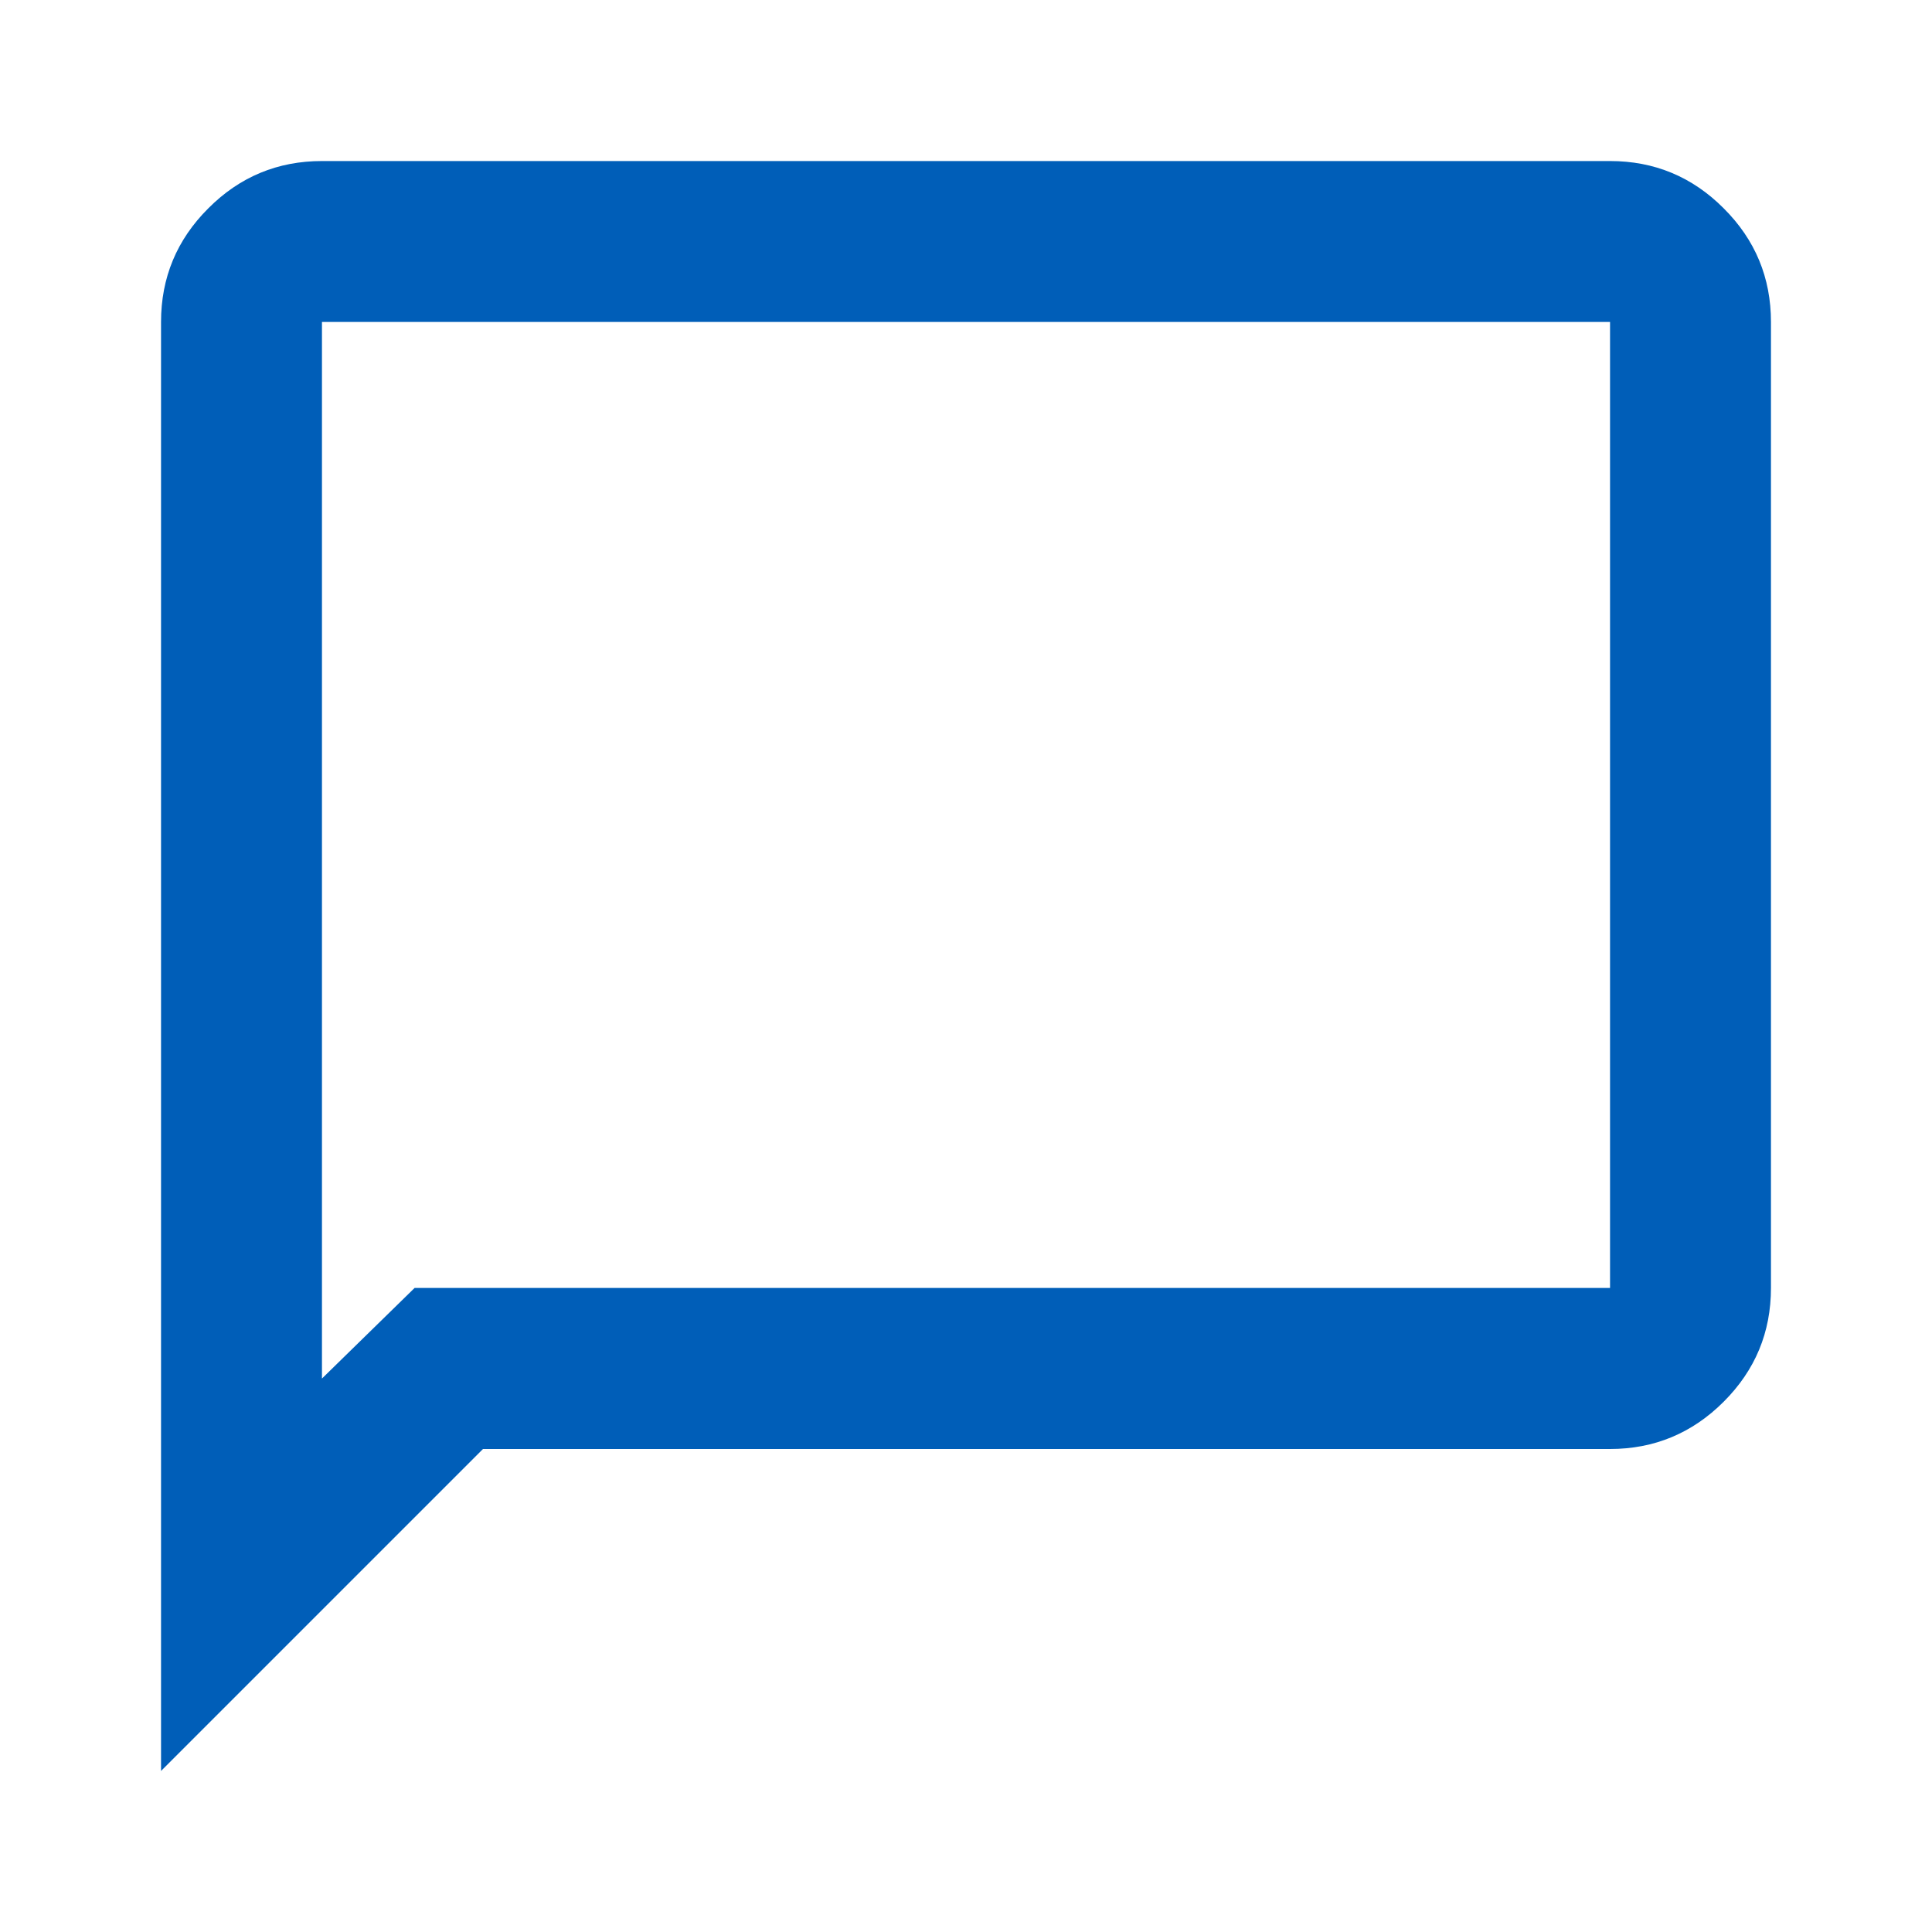
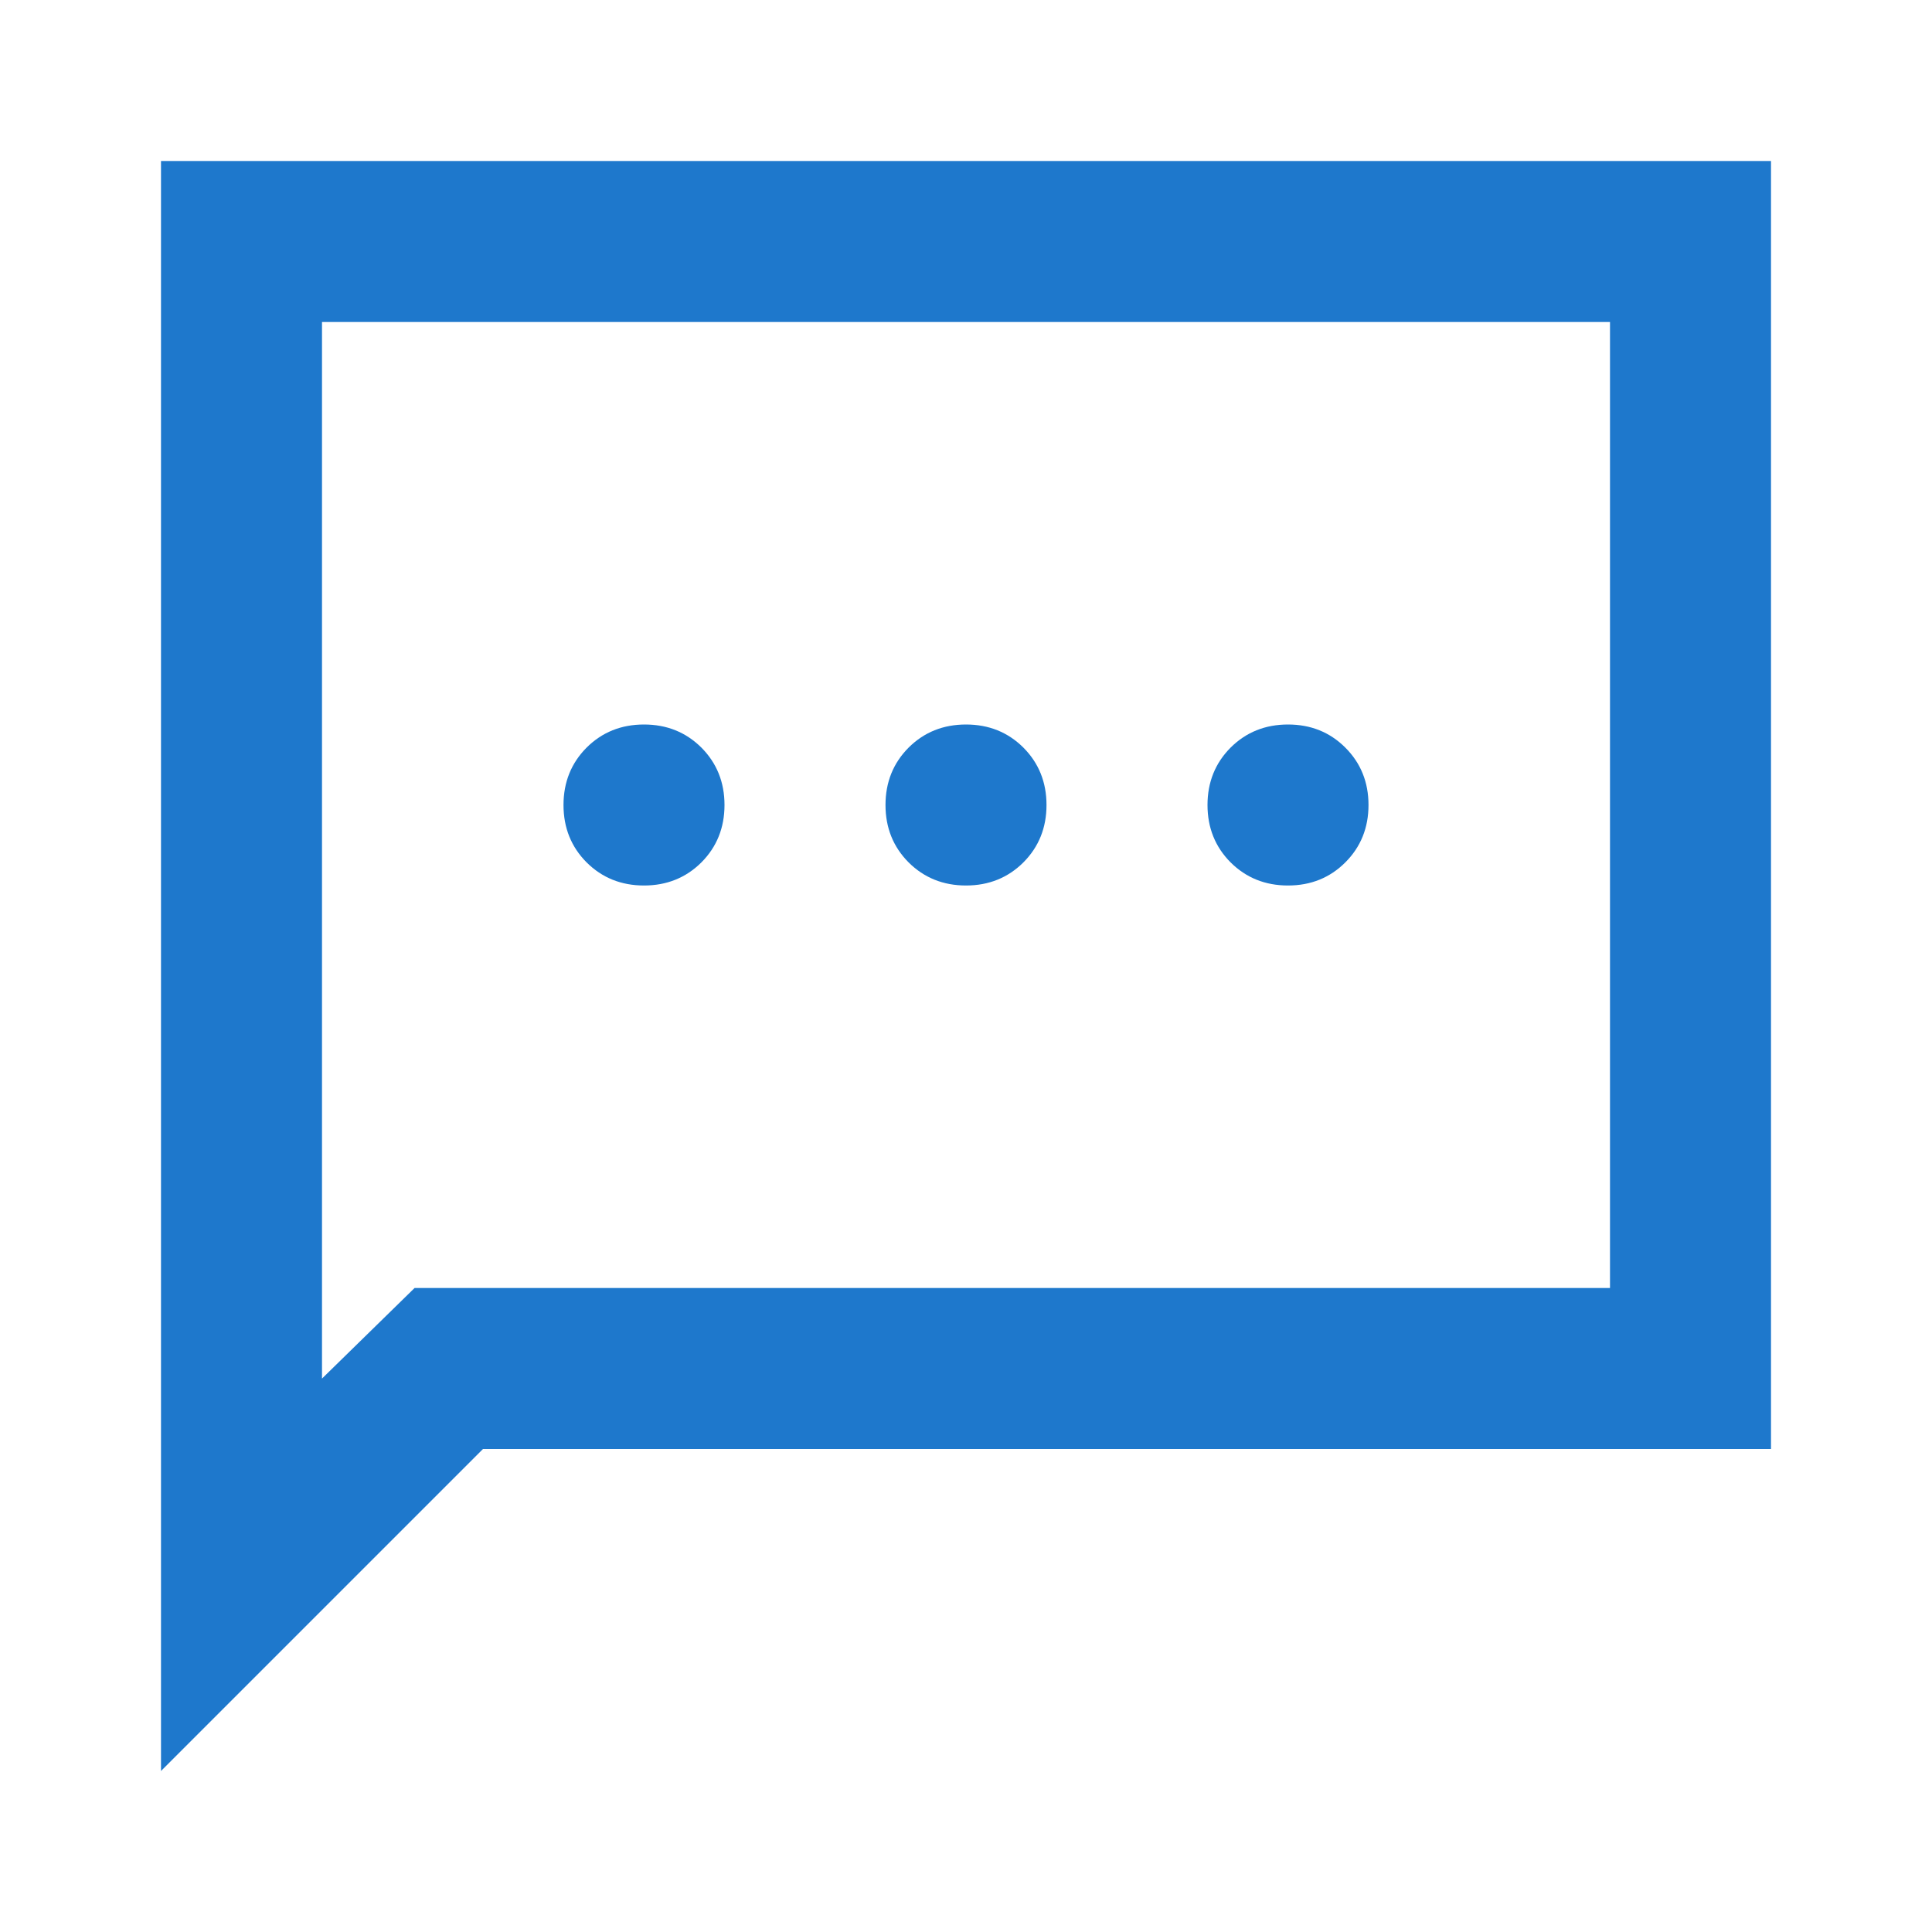
- <svg xmlns="http://www.w3.org/2000/svg" width="17" height="17" viewBox="0 0 17 17" fill="none">
-   <mask id="mask0_3_186" style="mask-type:alpha" maskUnits="userSpaceOnUse" x="0" y="0" width="17" height="17">
-     <rect width="17" height="17" fill="#D9D9D9" />
+ <svg xmlns="http://www.w3.org/2000/svg" width="24" height="24" viewBox="0 0 24 24" fill="none">
+   <mask id="mask0_2_188" style="mask-type:alpha" maskUnits="userSpaceOnUse" x="0" y="0" width="24" height="24">
+     <rect width="24" height="24" fill="#D9D9D9" />
  </mask>
-   <g mask="url(#mask0_3_186)">
-     <path d="M1.417 15.583V2.833C1.417 2.444 1.555 2.11 1.833 1.833C2.11 1.555 2.444 1.417 2.833 1.417H14.167C14.556 1.417 14.89 1.555 15.167 1.833C15.445 2.11 15.583 2.444 15.583 2.833V11.333C15.583 11.723 15.445 12.056 15.167 12.334C14.89 12.611 14.556 12.75 14.167 12.75H4.25L1.417 15.583ZM3.648 11.333H14.167V2.833H2.833V12.13L3.648 11.333Z" fill="#005EB8" />
+   <g mask="url(#mask0_2_188)">
+     <path d="M8 11C8.283 11 8.521 10.904 8.713 10.713C8.904 10.521 9 10.283 9 10C9 9.717 8.904 9.479 8.713 9.287C8.521 9.096 8.283 9 8 9C7.717 9 7.479 9.096 7.287 9.287C7.096 9.479 7 9.717 7 10C7 10.283 7.096 10.521 7.287 10.713C7.479 10.904 7.717 11 8 11ZM12 11C12.283 11 12.521 10.904 12.713 10.713C12.904 10.521 13 10.283 13 10C13 9.717 12.904 9.479 12.713 9.287C12.521 9.096 12.283 9 12 9C11.717 9 11.479 9.096 11.287 9.287C11.096 9.479 11 9.717 11 10C11 10.283 11.096 10.521 11.287 10.713C11.479 10.904 11.717 11 12 11ZM16 11C16.283 11 16.521 10.904 16.712 10.713C16.904 10.521 17 10.283 17 10C17 9.717 16.904 9.479 16.712 9.287C16.521 9.096 16.283 9 16 9C15.717 9 15.479 9.096 15.287 9.287C15.096 9.479 15 9.717 15 10C15 10.283 15.096 10.521 15.287 10.713C15.479 10.904 15.717 11 16 11ZM2 22V2H22V18H6L2 22ZM5.15 16H20V4H4V17.125L5.15 16Z" fill="#1E78CC" />
  </g>
</svg>
